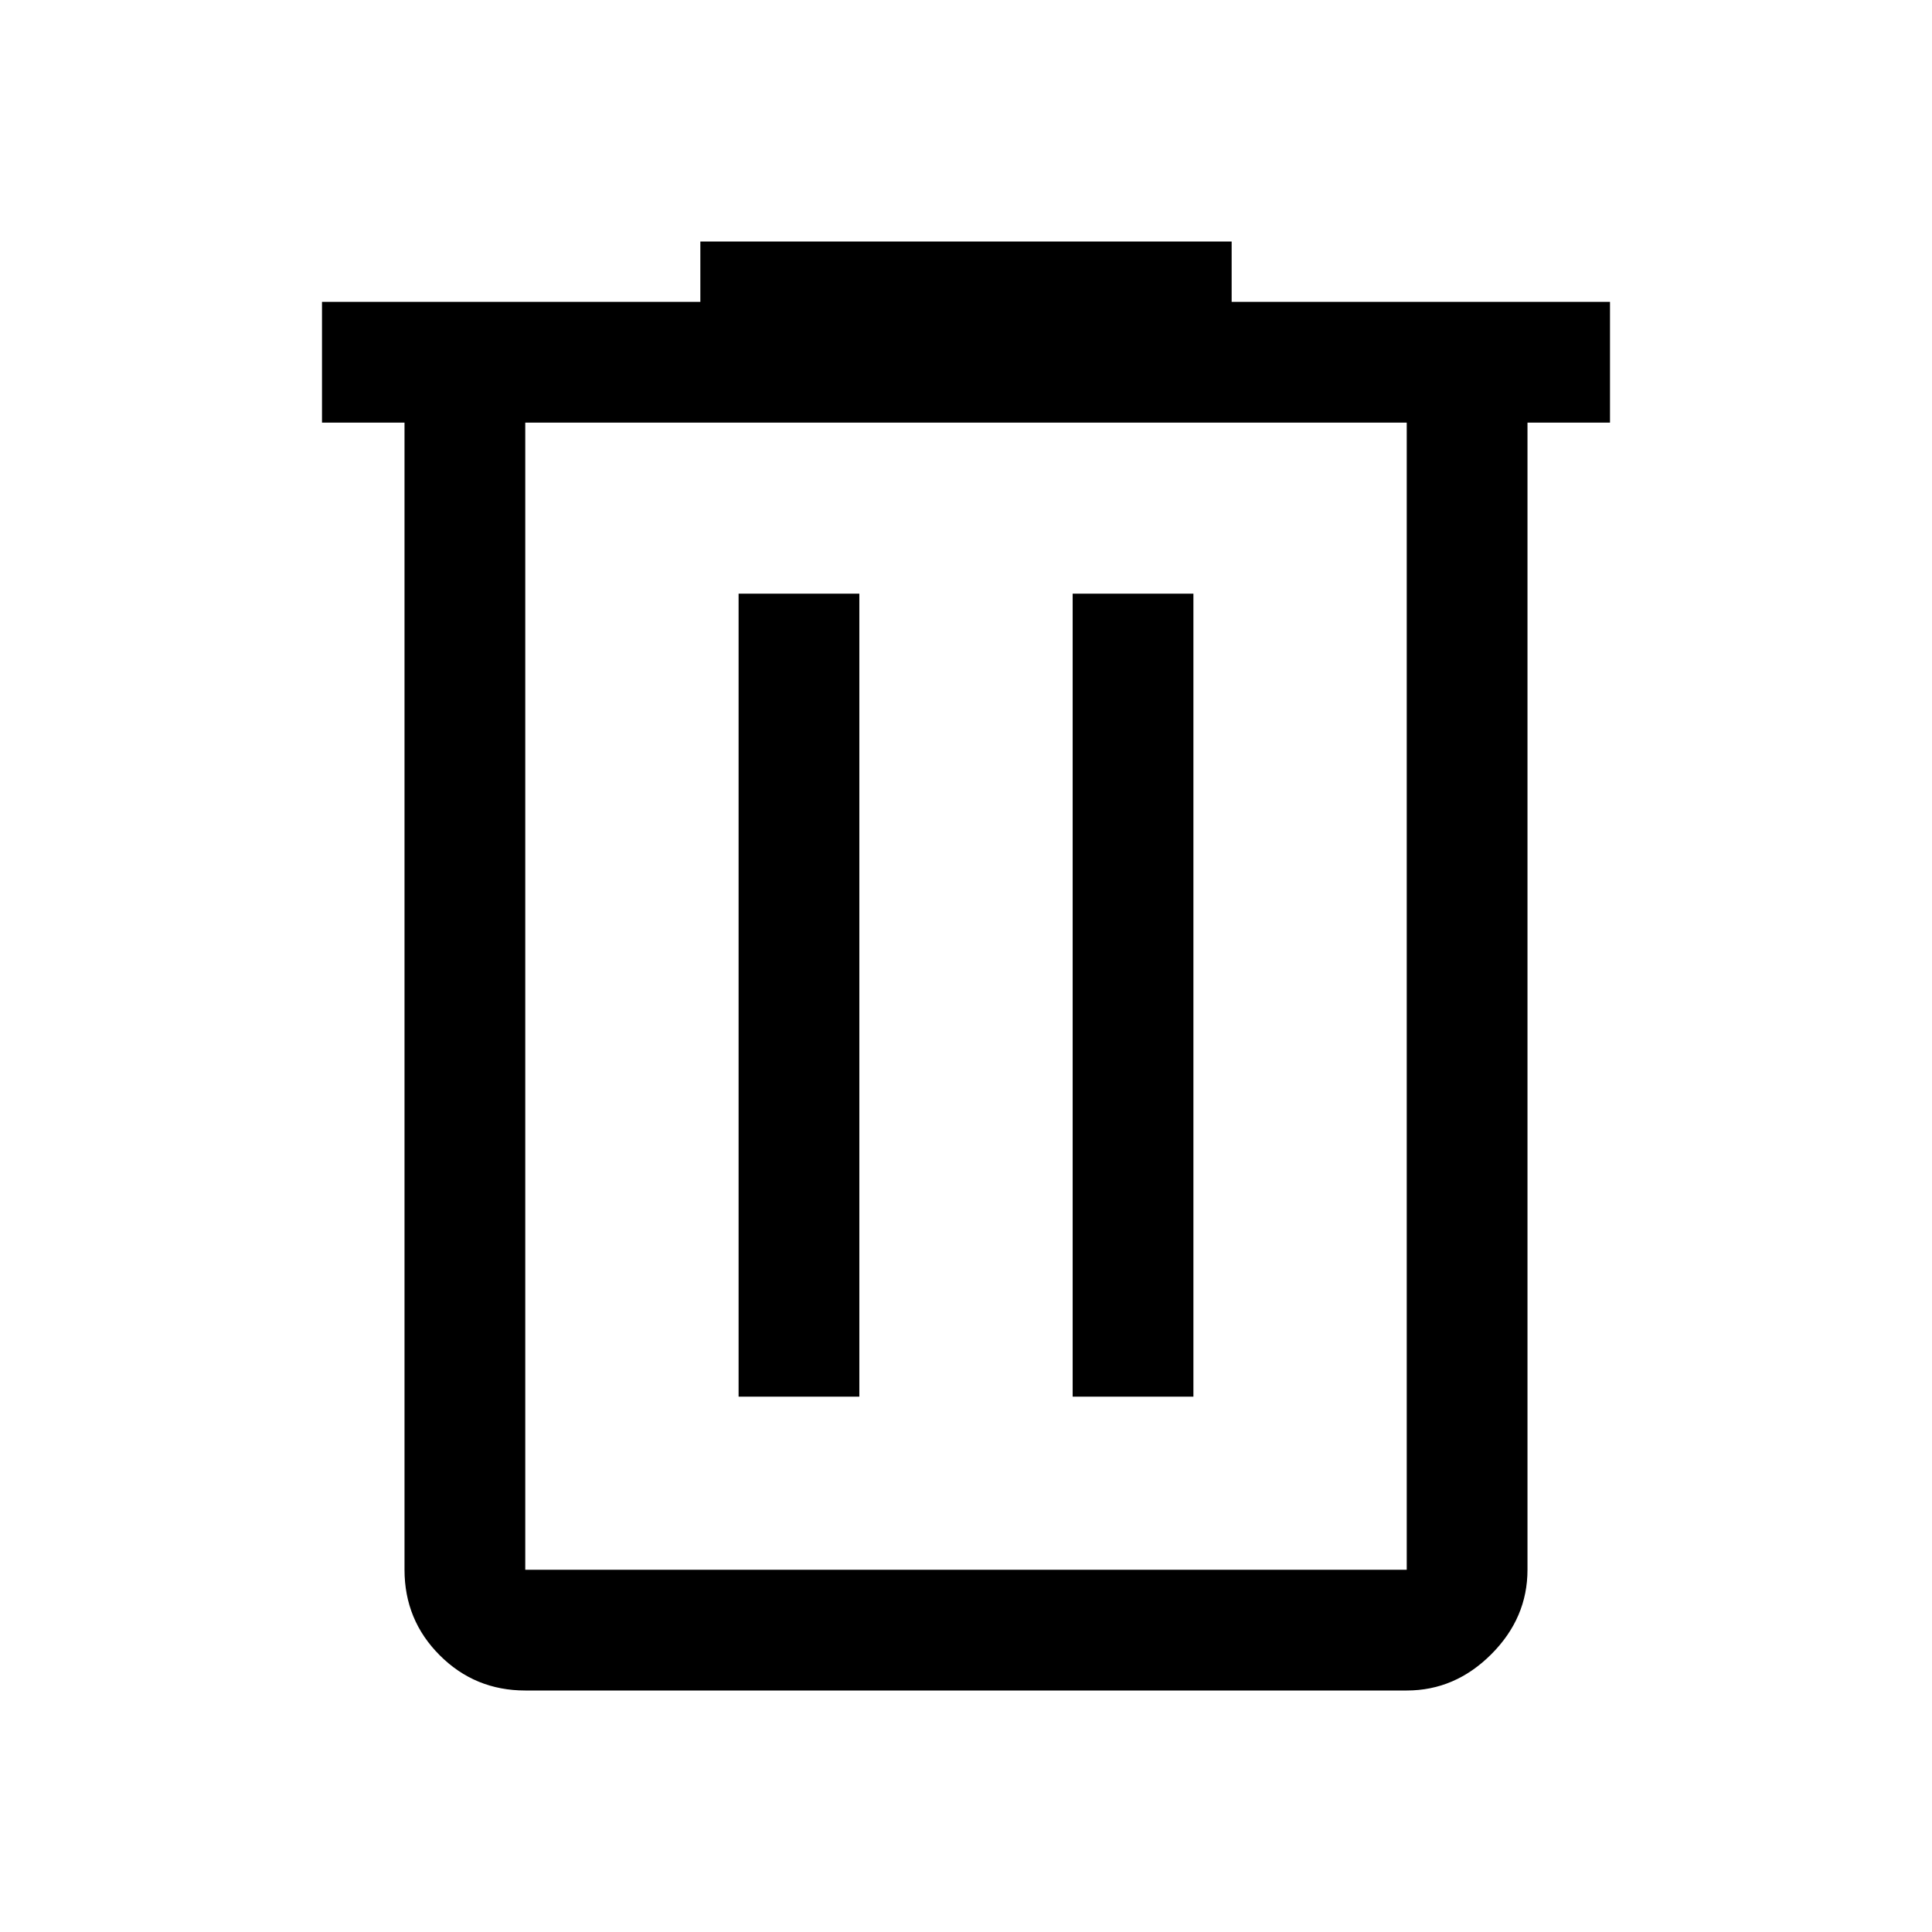
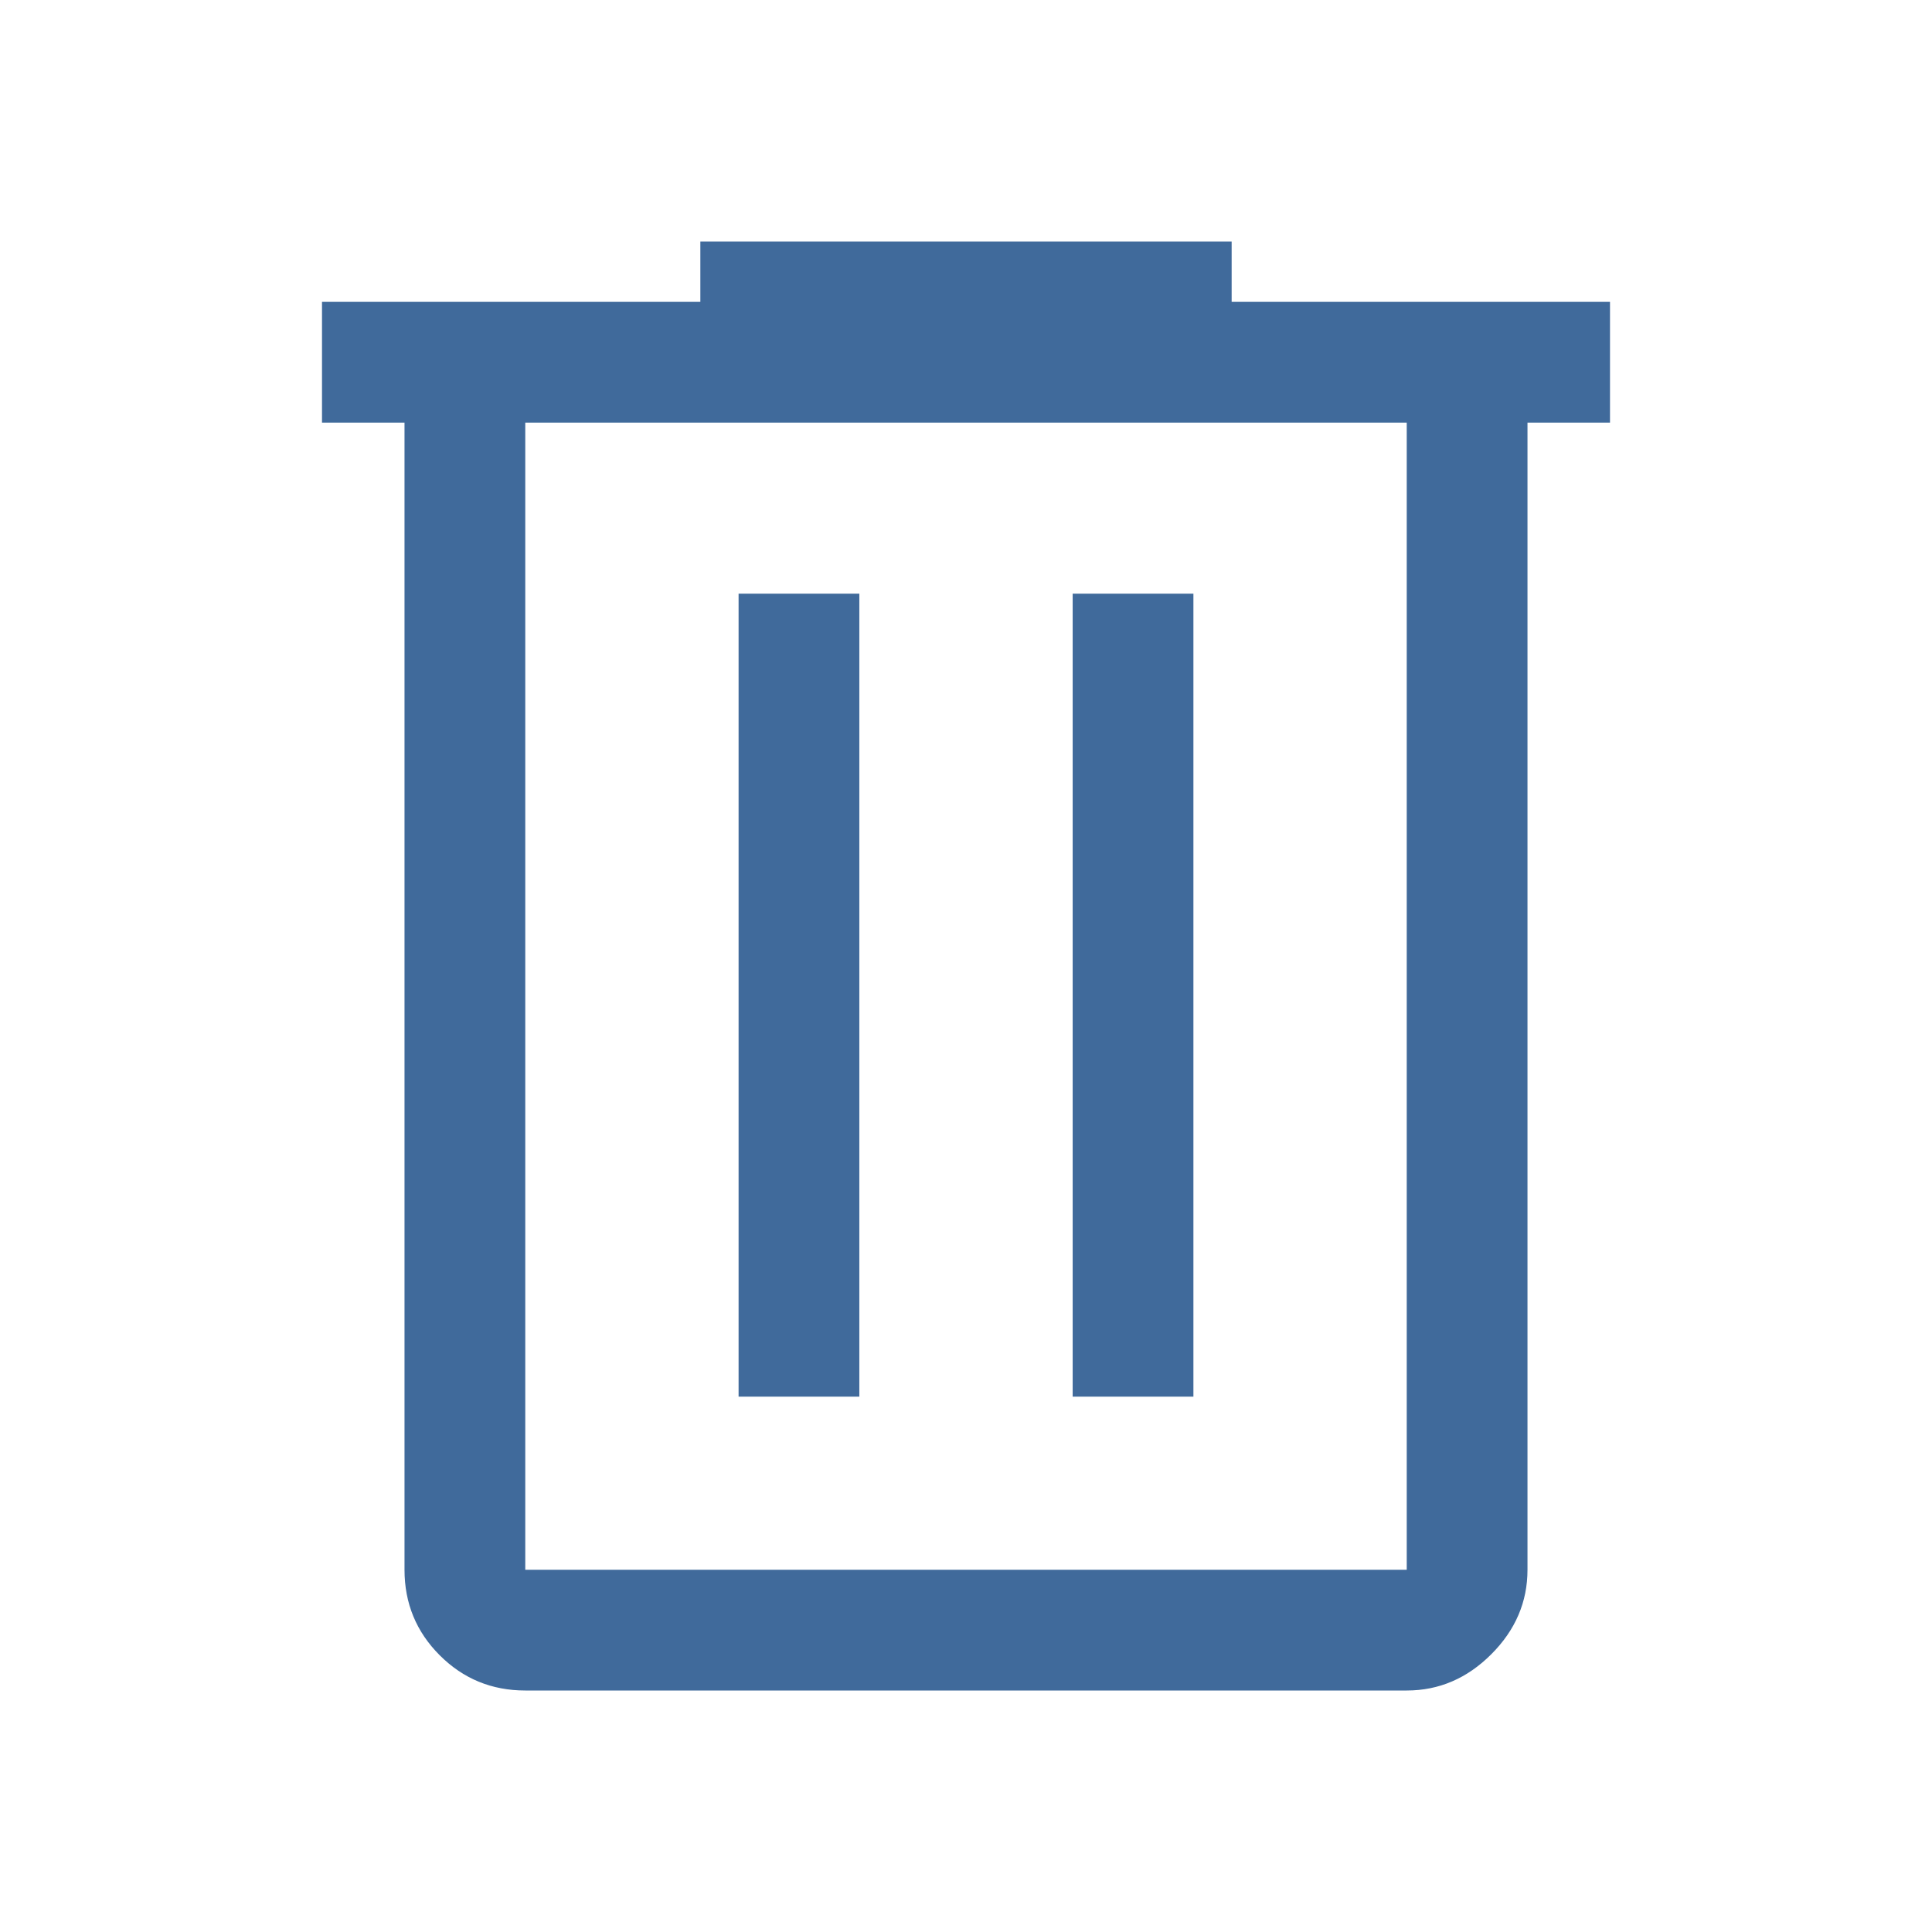
- <svg xmlns="http://www.w3.org/2000/svg" height="48" width="48">
+ <svg xmlns="http://www.w3.org/2000/svg" fill="#406a9b" height="48" width="48">
  <path d="M13.05 42q-1.25 0-2.125-.875T10.05 39V10.5H8v-3h9.4V6h13.2v1.5H40v3h-2.05V39q0 1.2-.9 2.1-.9.9-2.1.9Zm21.9-31.5h-21.9V39h21.9Zm-16.6 24.2h3V14.75h-3Zm8.3 0h3V14.75h-3Zm-13.6-24.2V39Z" />
</svg>
